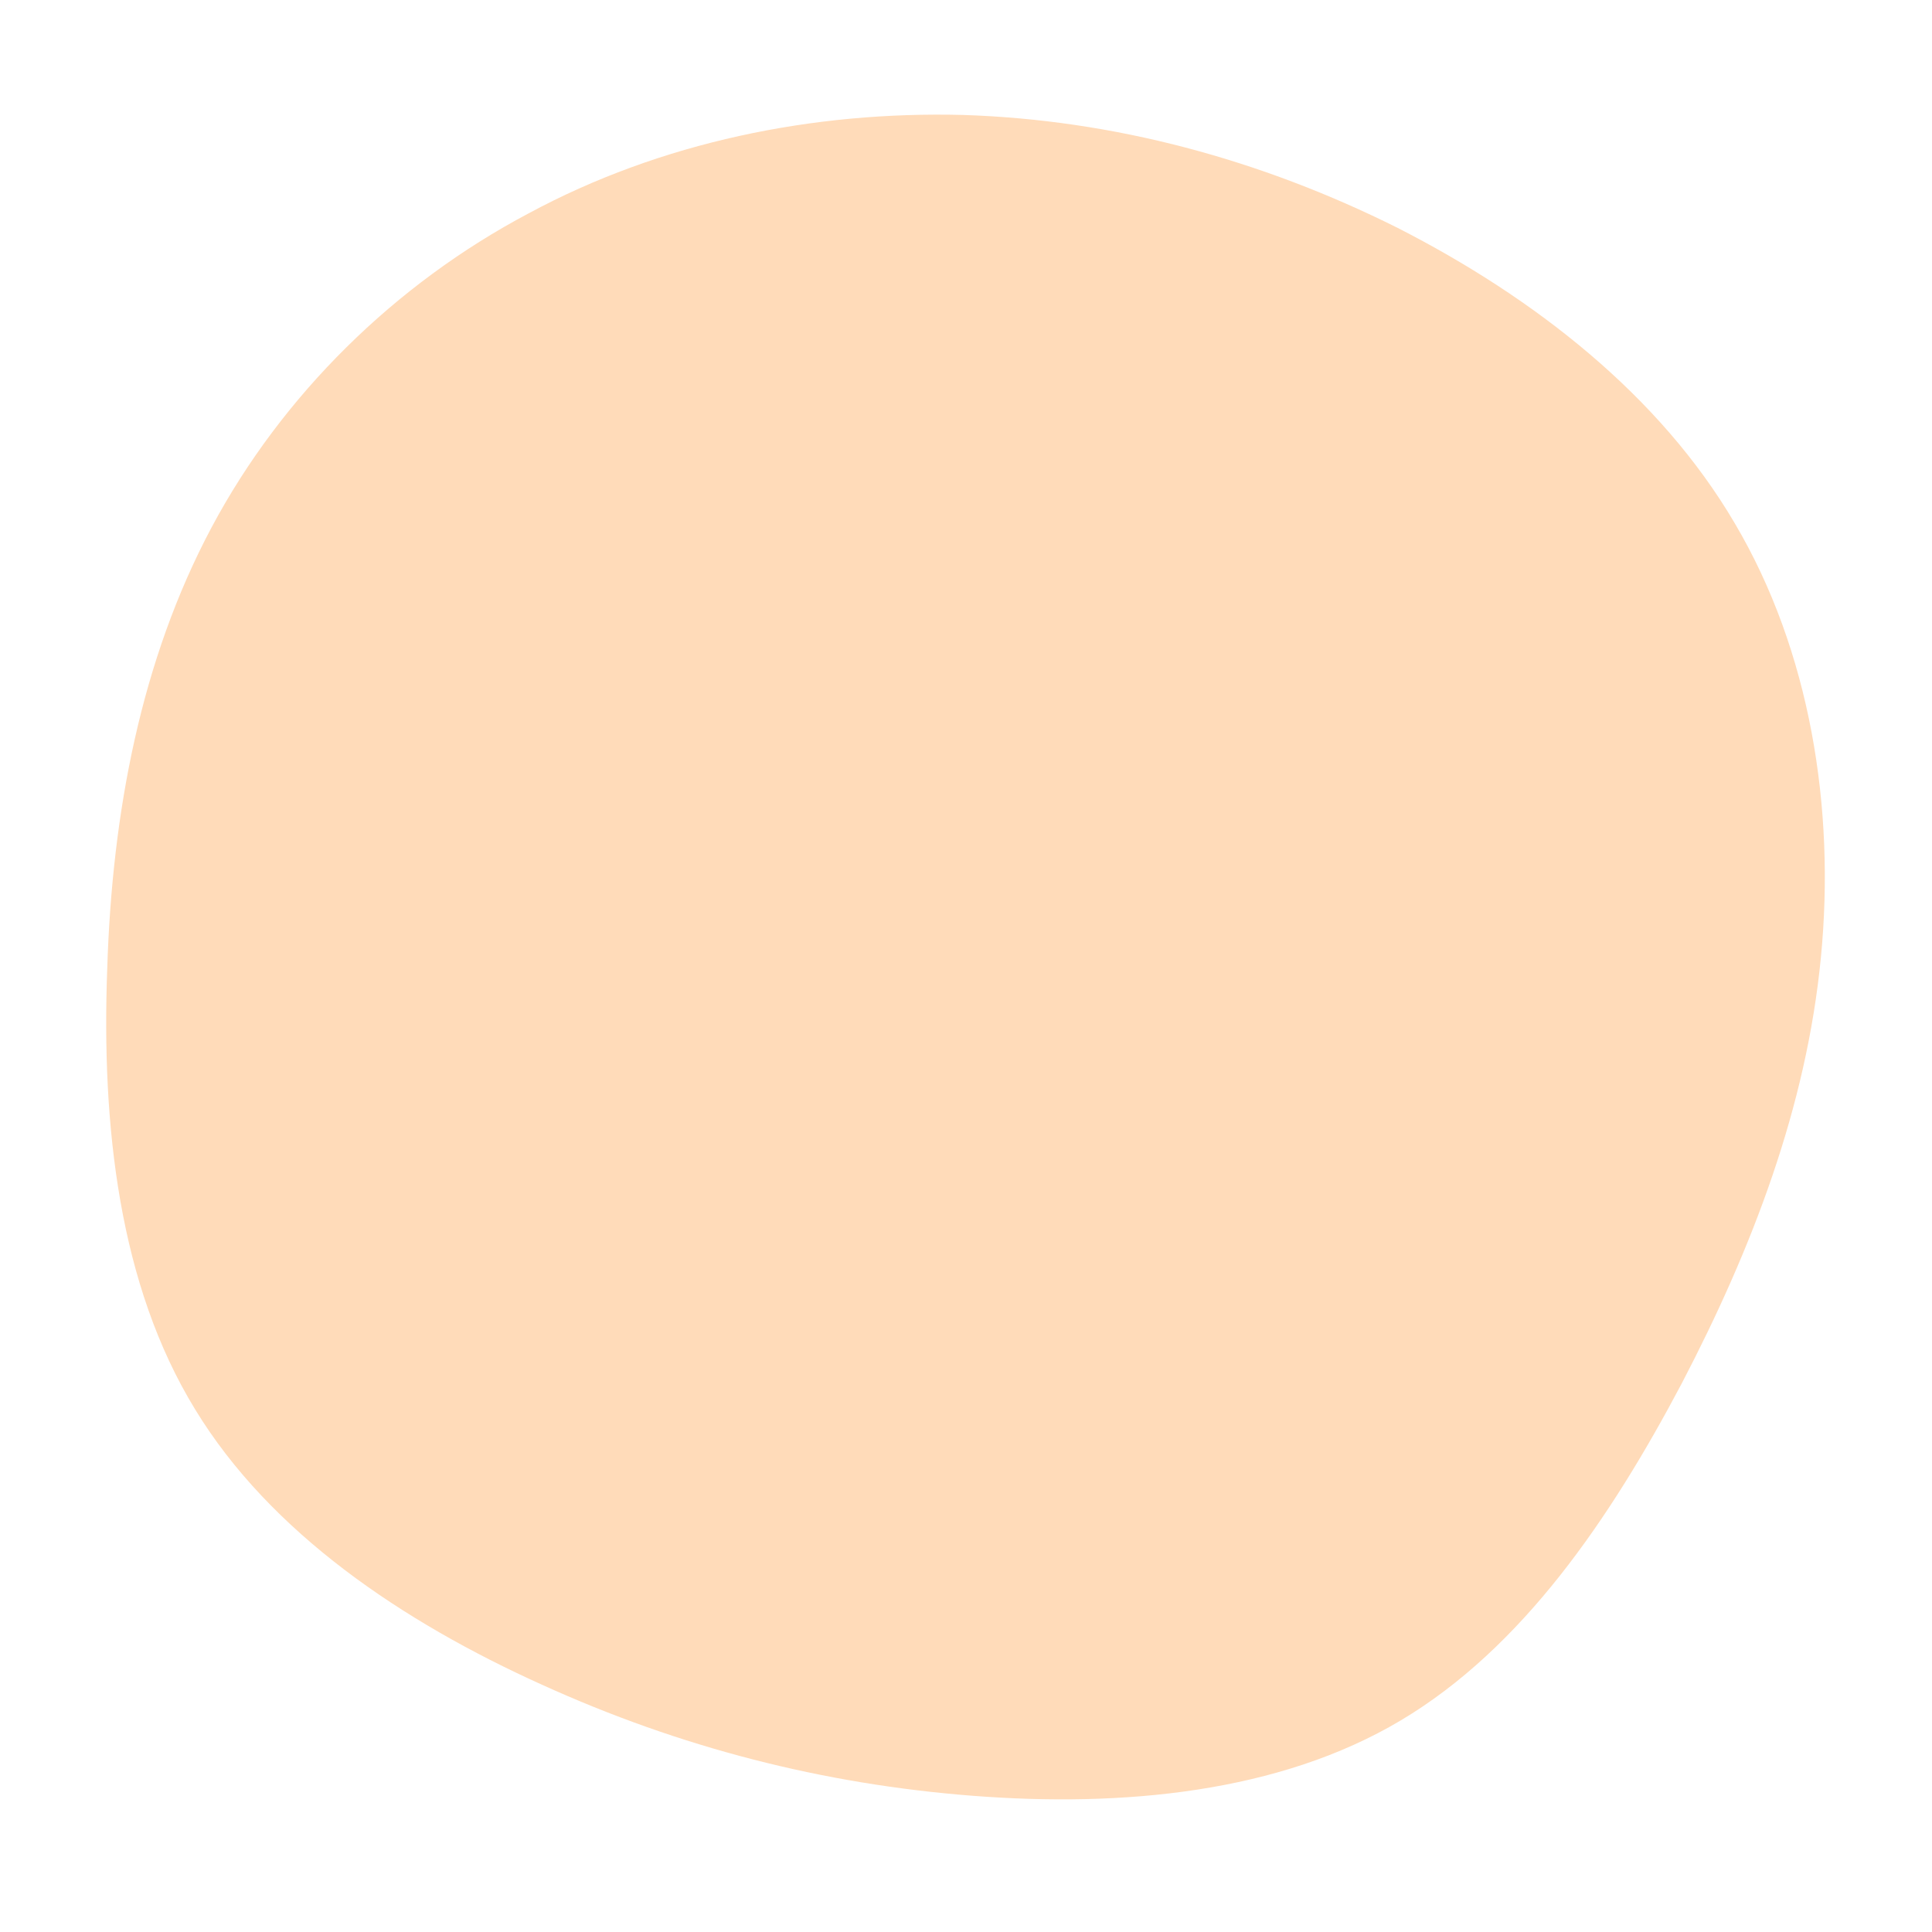
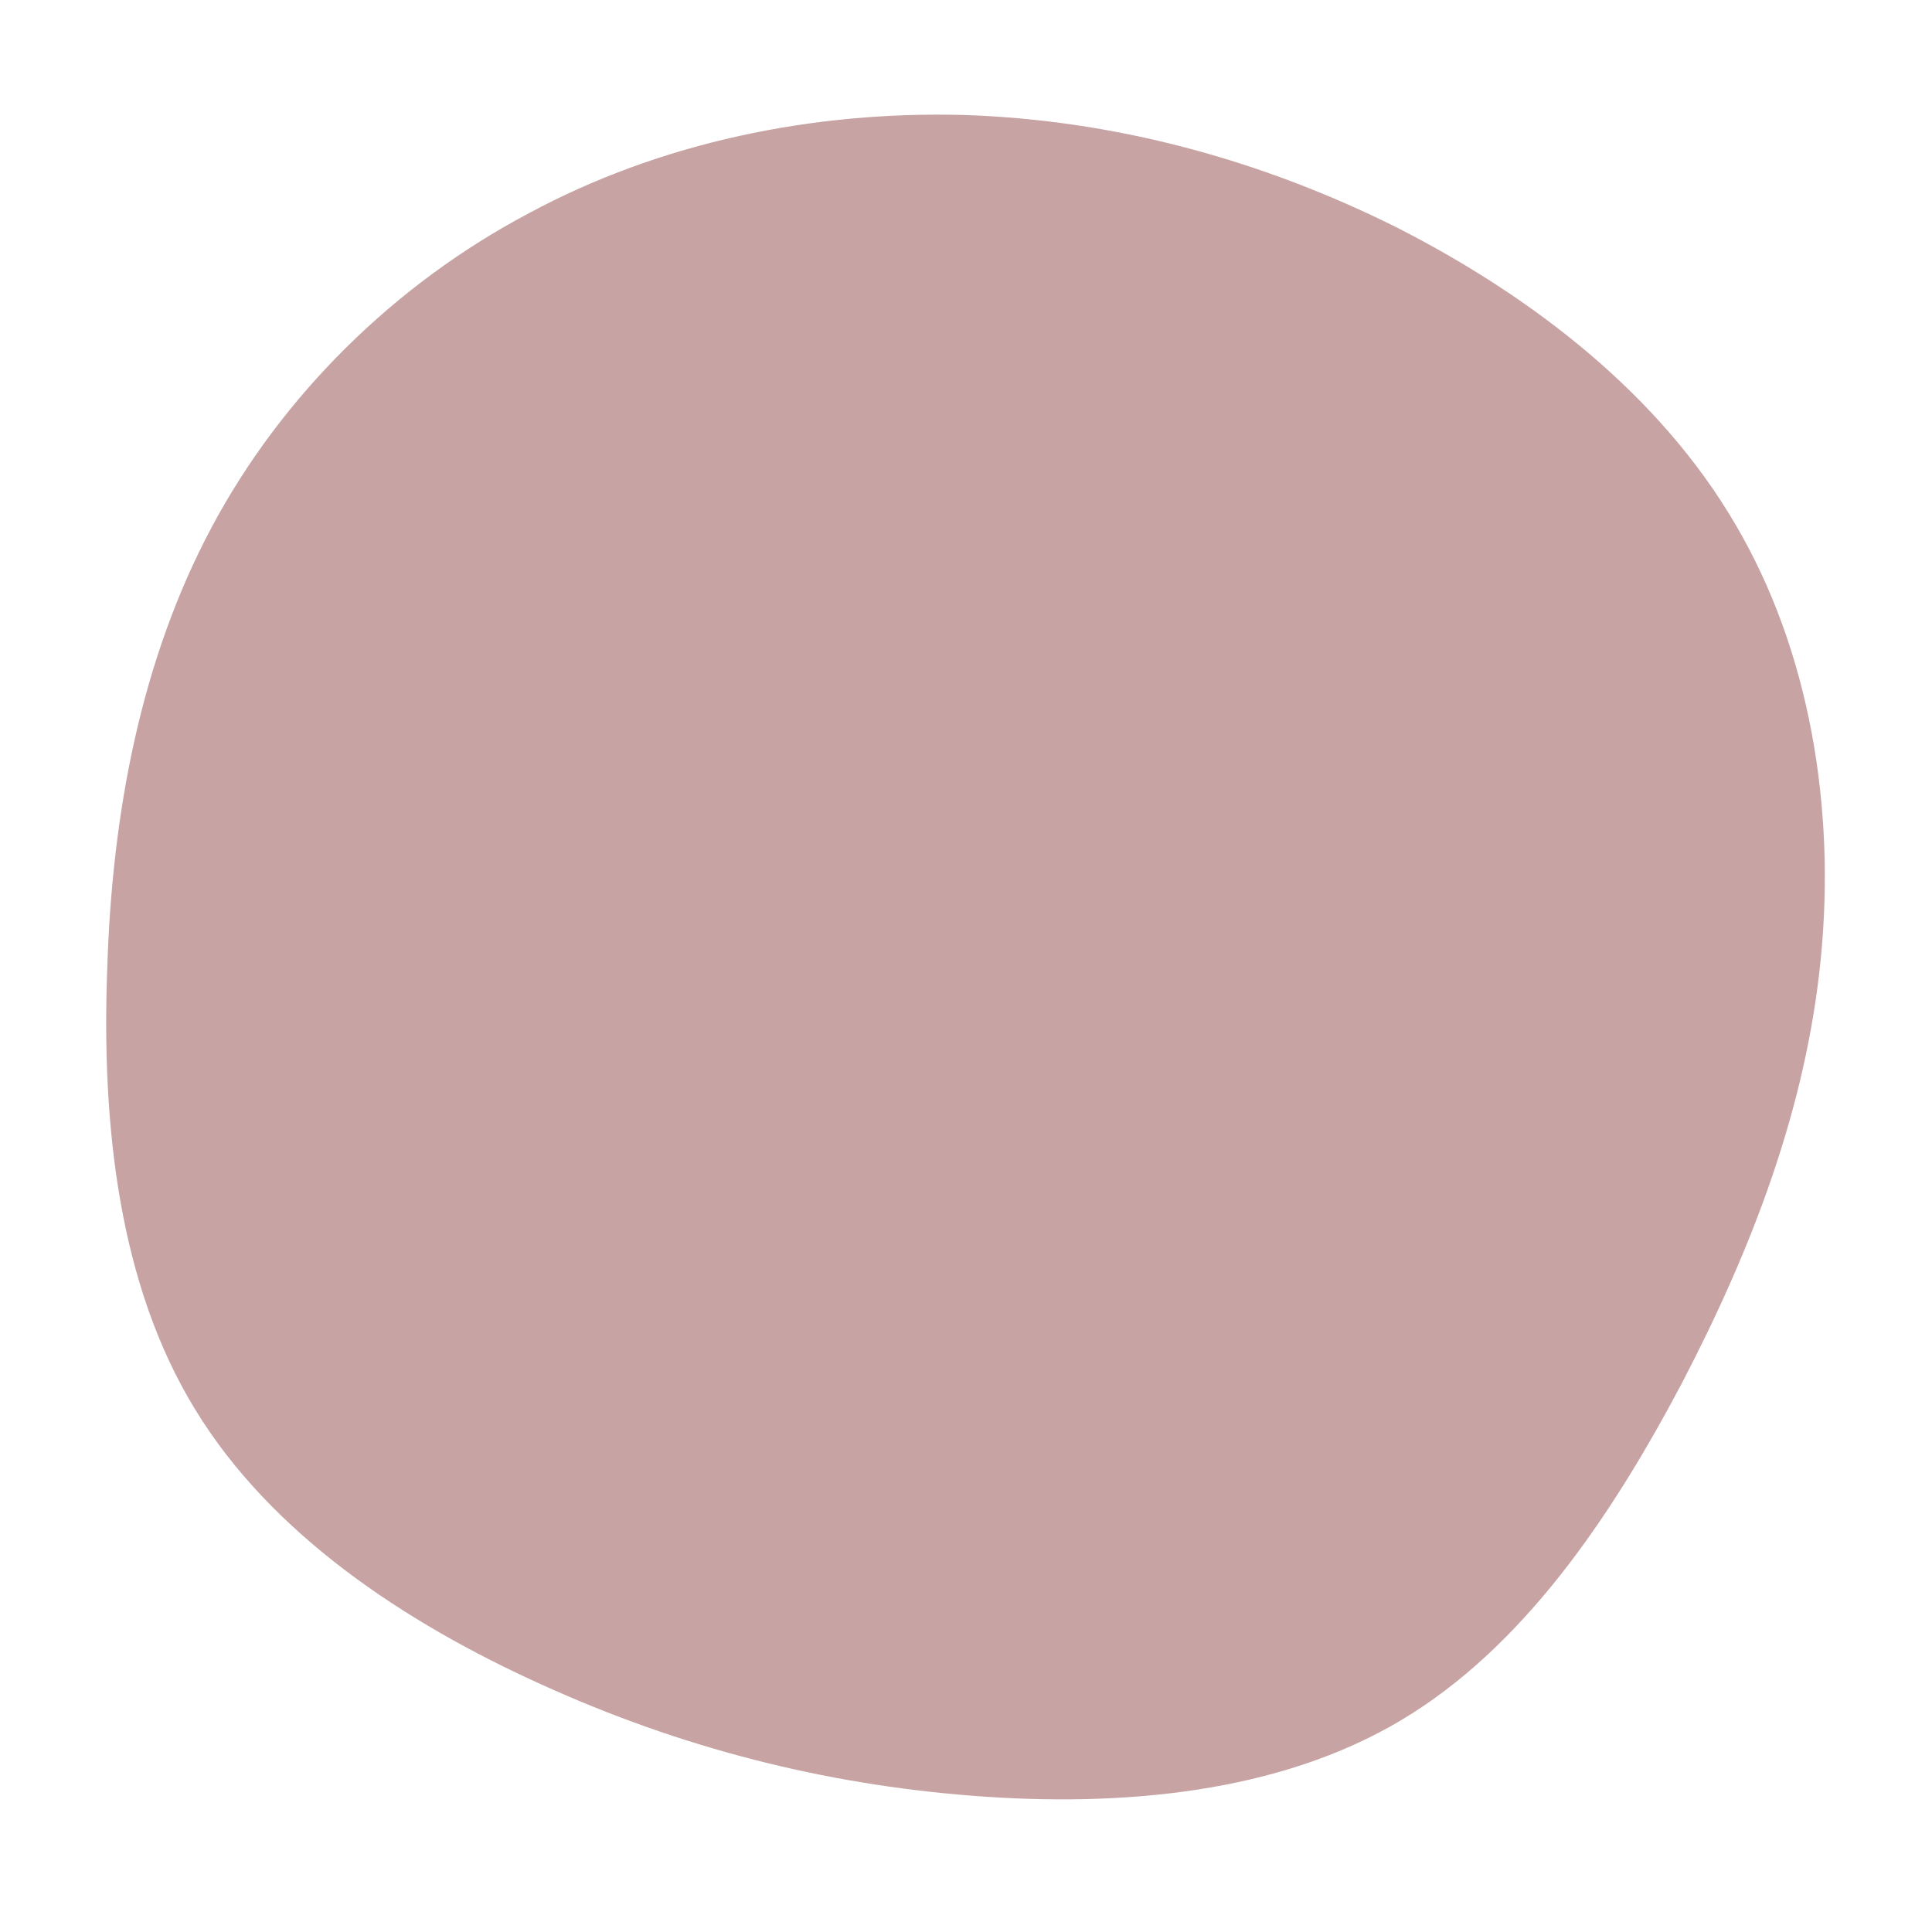
<svg xmlns="http://www.w3.org/2000/svg" viewBox="0 0 200 200" className="absolute w-full h-full">
-   <path fill="#FFDBB9" d="M44.7,-76.4C58.8,-69.2,71.8,-59.1,79.6,-45.8C87.4,-32.6,90,-16.3,88.5,-0.9C87,14.6,81.4,29.2,74.1,43.2C66.7,57.2,57.6,70.6,45,78.1C32.4,85.6,16.2,87.1,0.7,85.9C-14.8,84.7,-29.6,80.9,-43.9,74.4C-58.3,67.9,-72,58.7,-79.8,45.9C-87.7,33,-89.5,16.5,-88.9,0.3C-88.4,-15.9,-85.4,-31.7,-78.1,-45.4C-70.8,-59.1,-59.1,-70.6,-45.3,-77.9C-31.6,-85.3,-15.8,-88.5,-0.3,-88.1C15.3,-87.6,30.5,-83.5,44.7,-76.4Z" transform="translate(100 100)" />
+   <path fill="rgba(133, 55, 55, 0.46)" d="M44.7,-76.4C58.8,-69.2,71.8,-59.1,79.6,-45.8C87.4,-32.6,90,-16.3,88.5,-0.9C87,14.6,81.4,29.2,74.1,43.2C66.7,57.2,57.6,70.6,45,78.1C32.4,85.6,16.2,87.1,0.7,85.9C-14.8,84.7,-29.6,80.9,-43.9,74.4C-58.3,67.9,-72,58.7,-79.8,45.9C-87.7,33,-89.5,16.5,-88.9,0.3C-88.4,-15.9,-85.4,-31.7,-78.1,-45.4C-70.8,-59.1,-59.1,-70.6,-45.3,-77.9C-31.6,-85.3,-15.8,-88.5,-0.3,-88.1C15.3,-87.6,30.5,-83.5,44.7,-76.4Z" transform="translate(100 100)" />
</svg>
